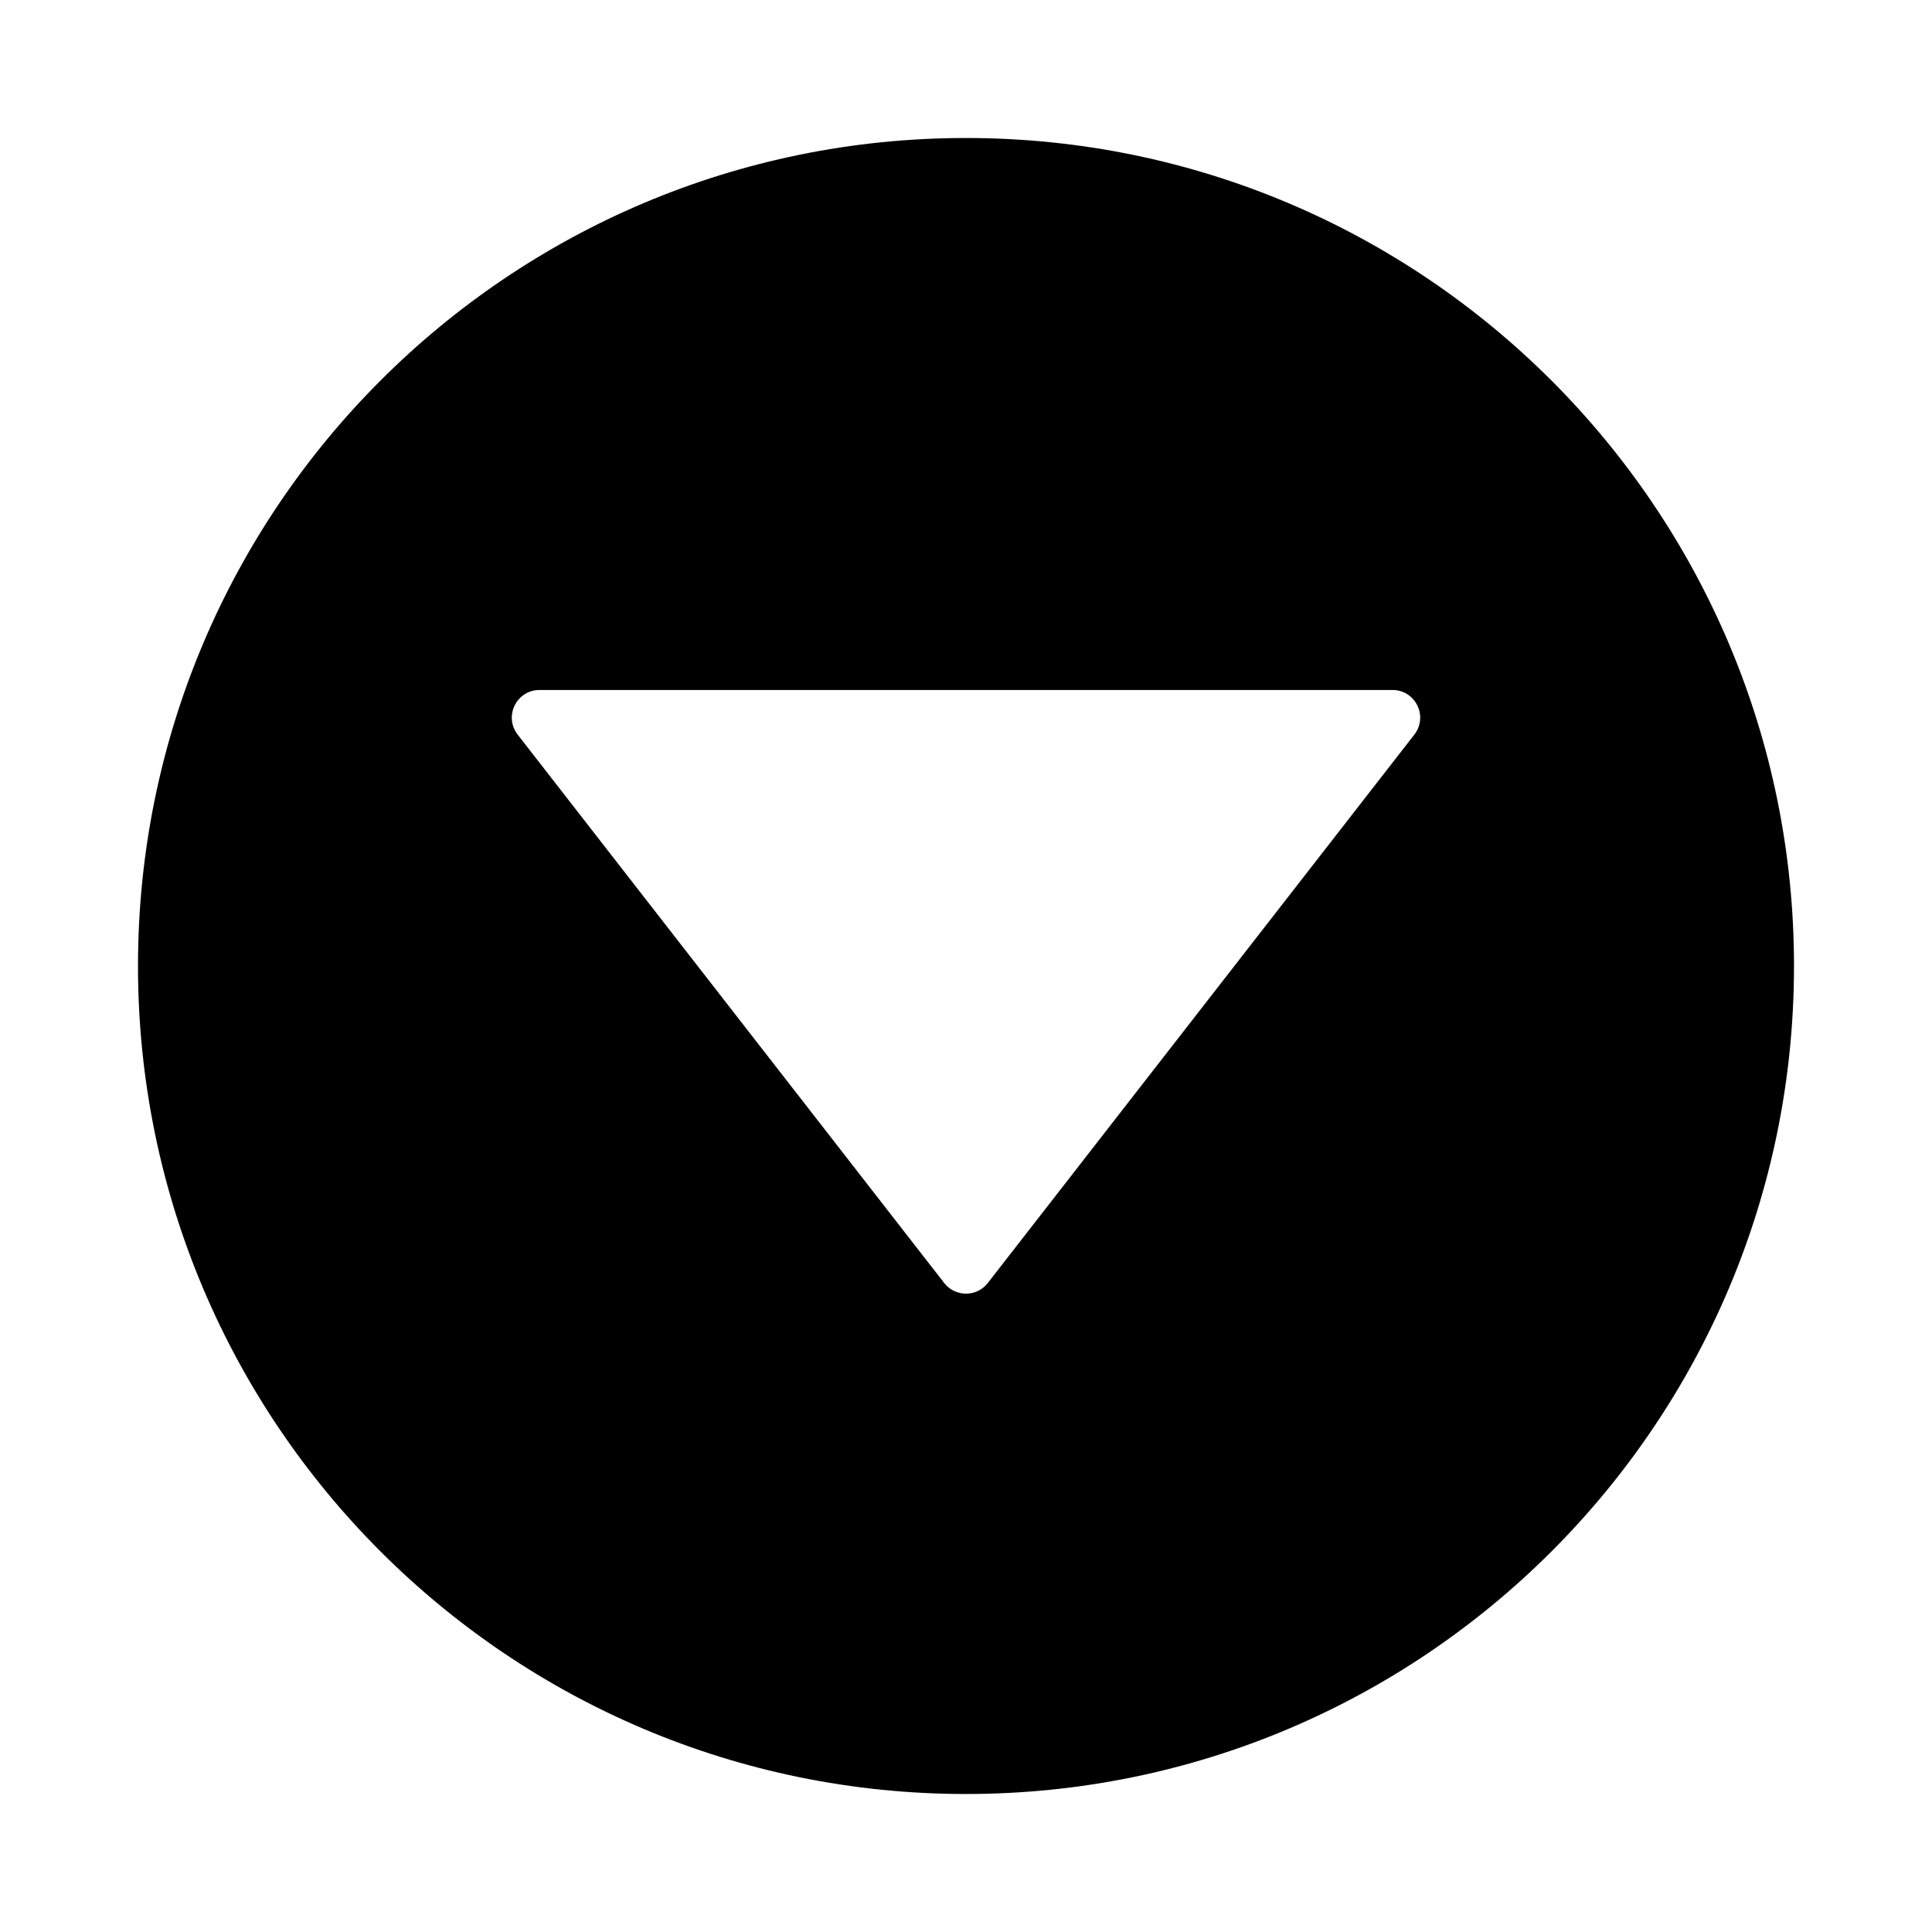
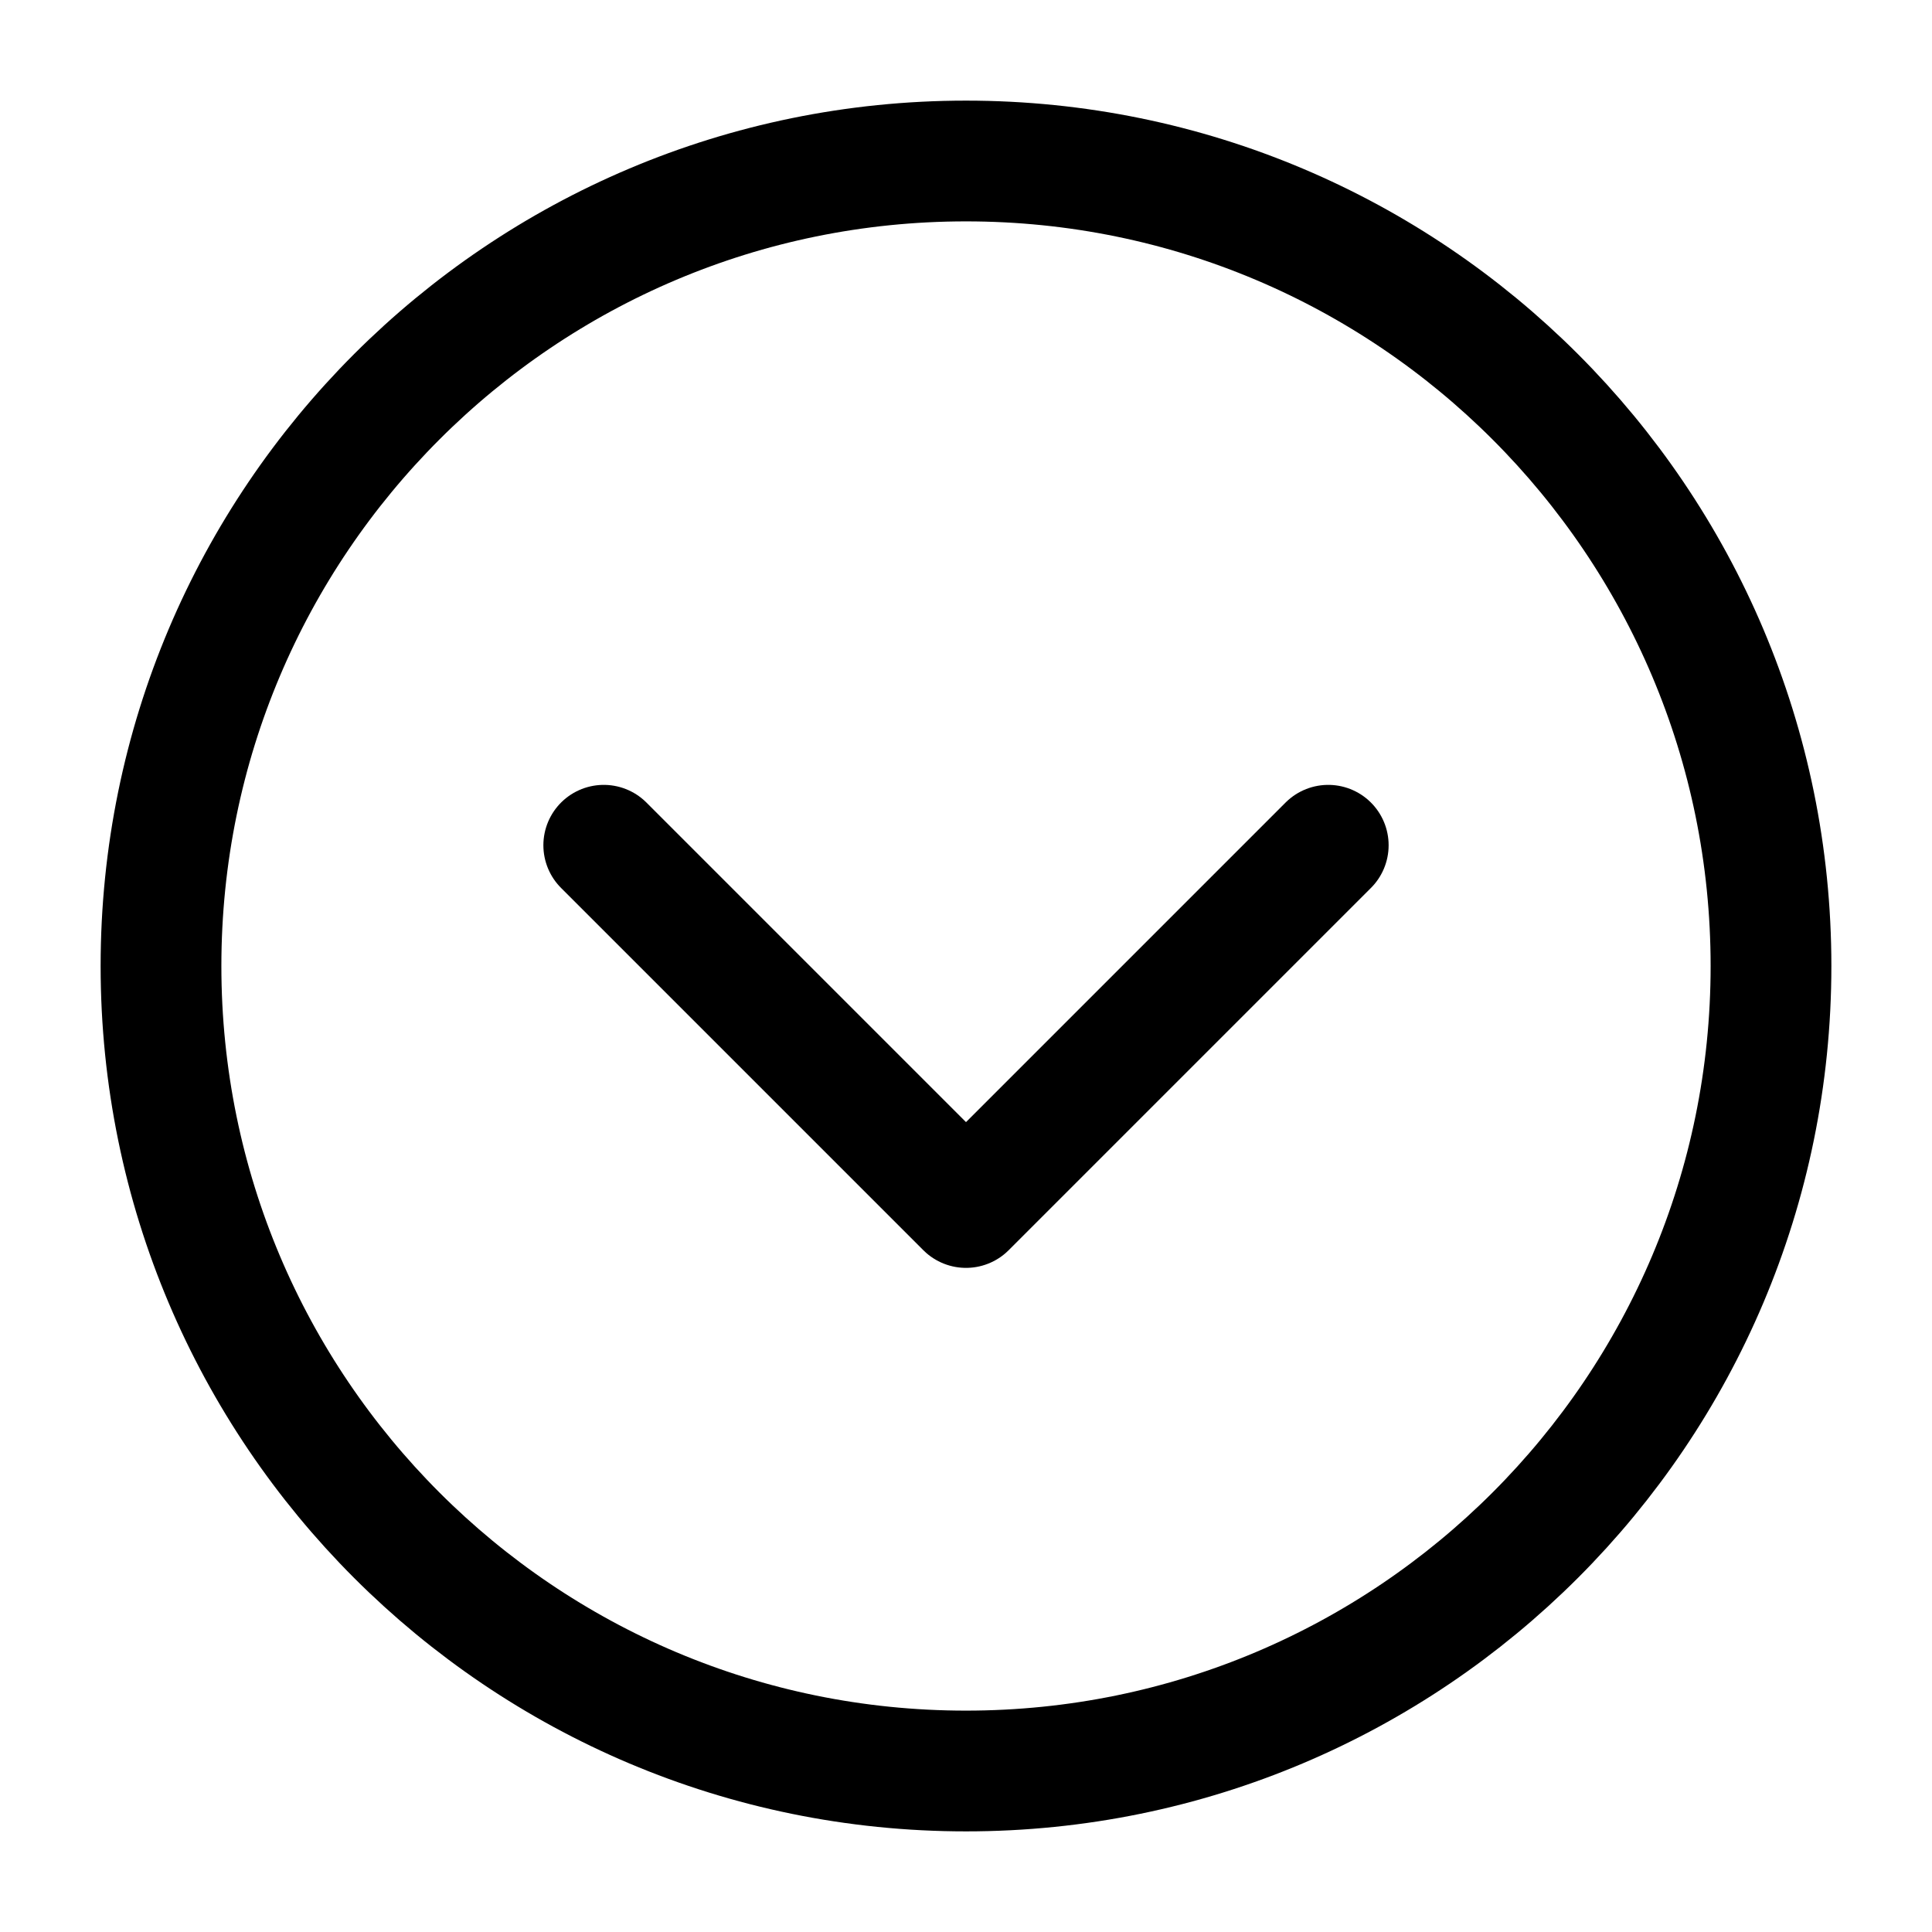
- <svg viewBox="0 0 14 14" class="typesSelect">
-   <path d="M7,13 C10.313,13 13,10.314 13,7 C13,3.686 10.313,1 7,1 C3.687,1 1,3.686 1,7 C1,10.314 3.687,13 7,13 Z M3.751,5.323 C3.649,5.191 3.743,5 3.909,5 L10.091,5 C10.257,5 10.351,5.191 10.249,5.323 L7.158,9.297 C7.078,9.4 6.922,9.4 6.842,9.297 L3.751,5.323 Z" />
+ <svg xmlns="http://www.w3.org/2000/svg" width="24" height="24" viewBox="0 0 48 48" fill="none">
+   <path d="M24 44C35.046 44 44 35.046 44 24C44 12.954 35.046 4 24 4C12.954 4 4 12.954 4 24C4 35.046 12.954 44 24 44Z" fill="none" stroke="currentColor" stroke-width="3" stroke-linejoin="round" />
+   <path d="M33 21L24 30L15 21" stroke="currentColor" stroke-width="3" stroke-linecap="round" stroke-linejoin="round" />
</svg>
